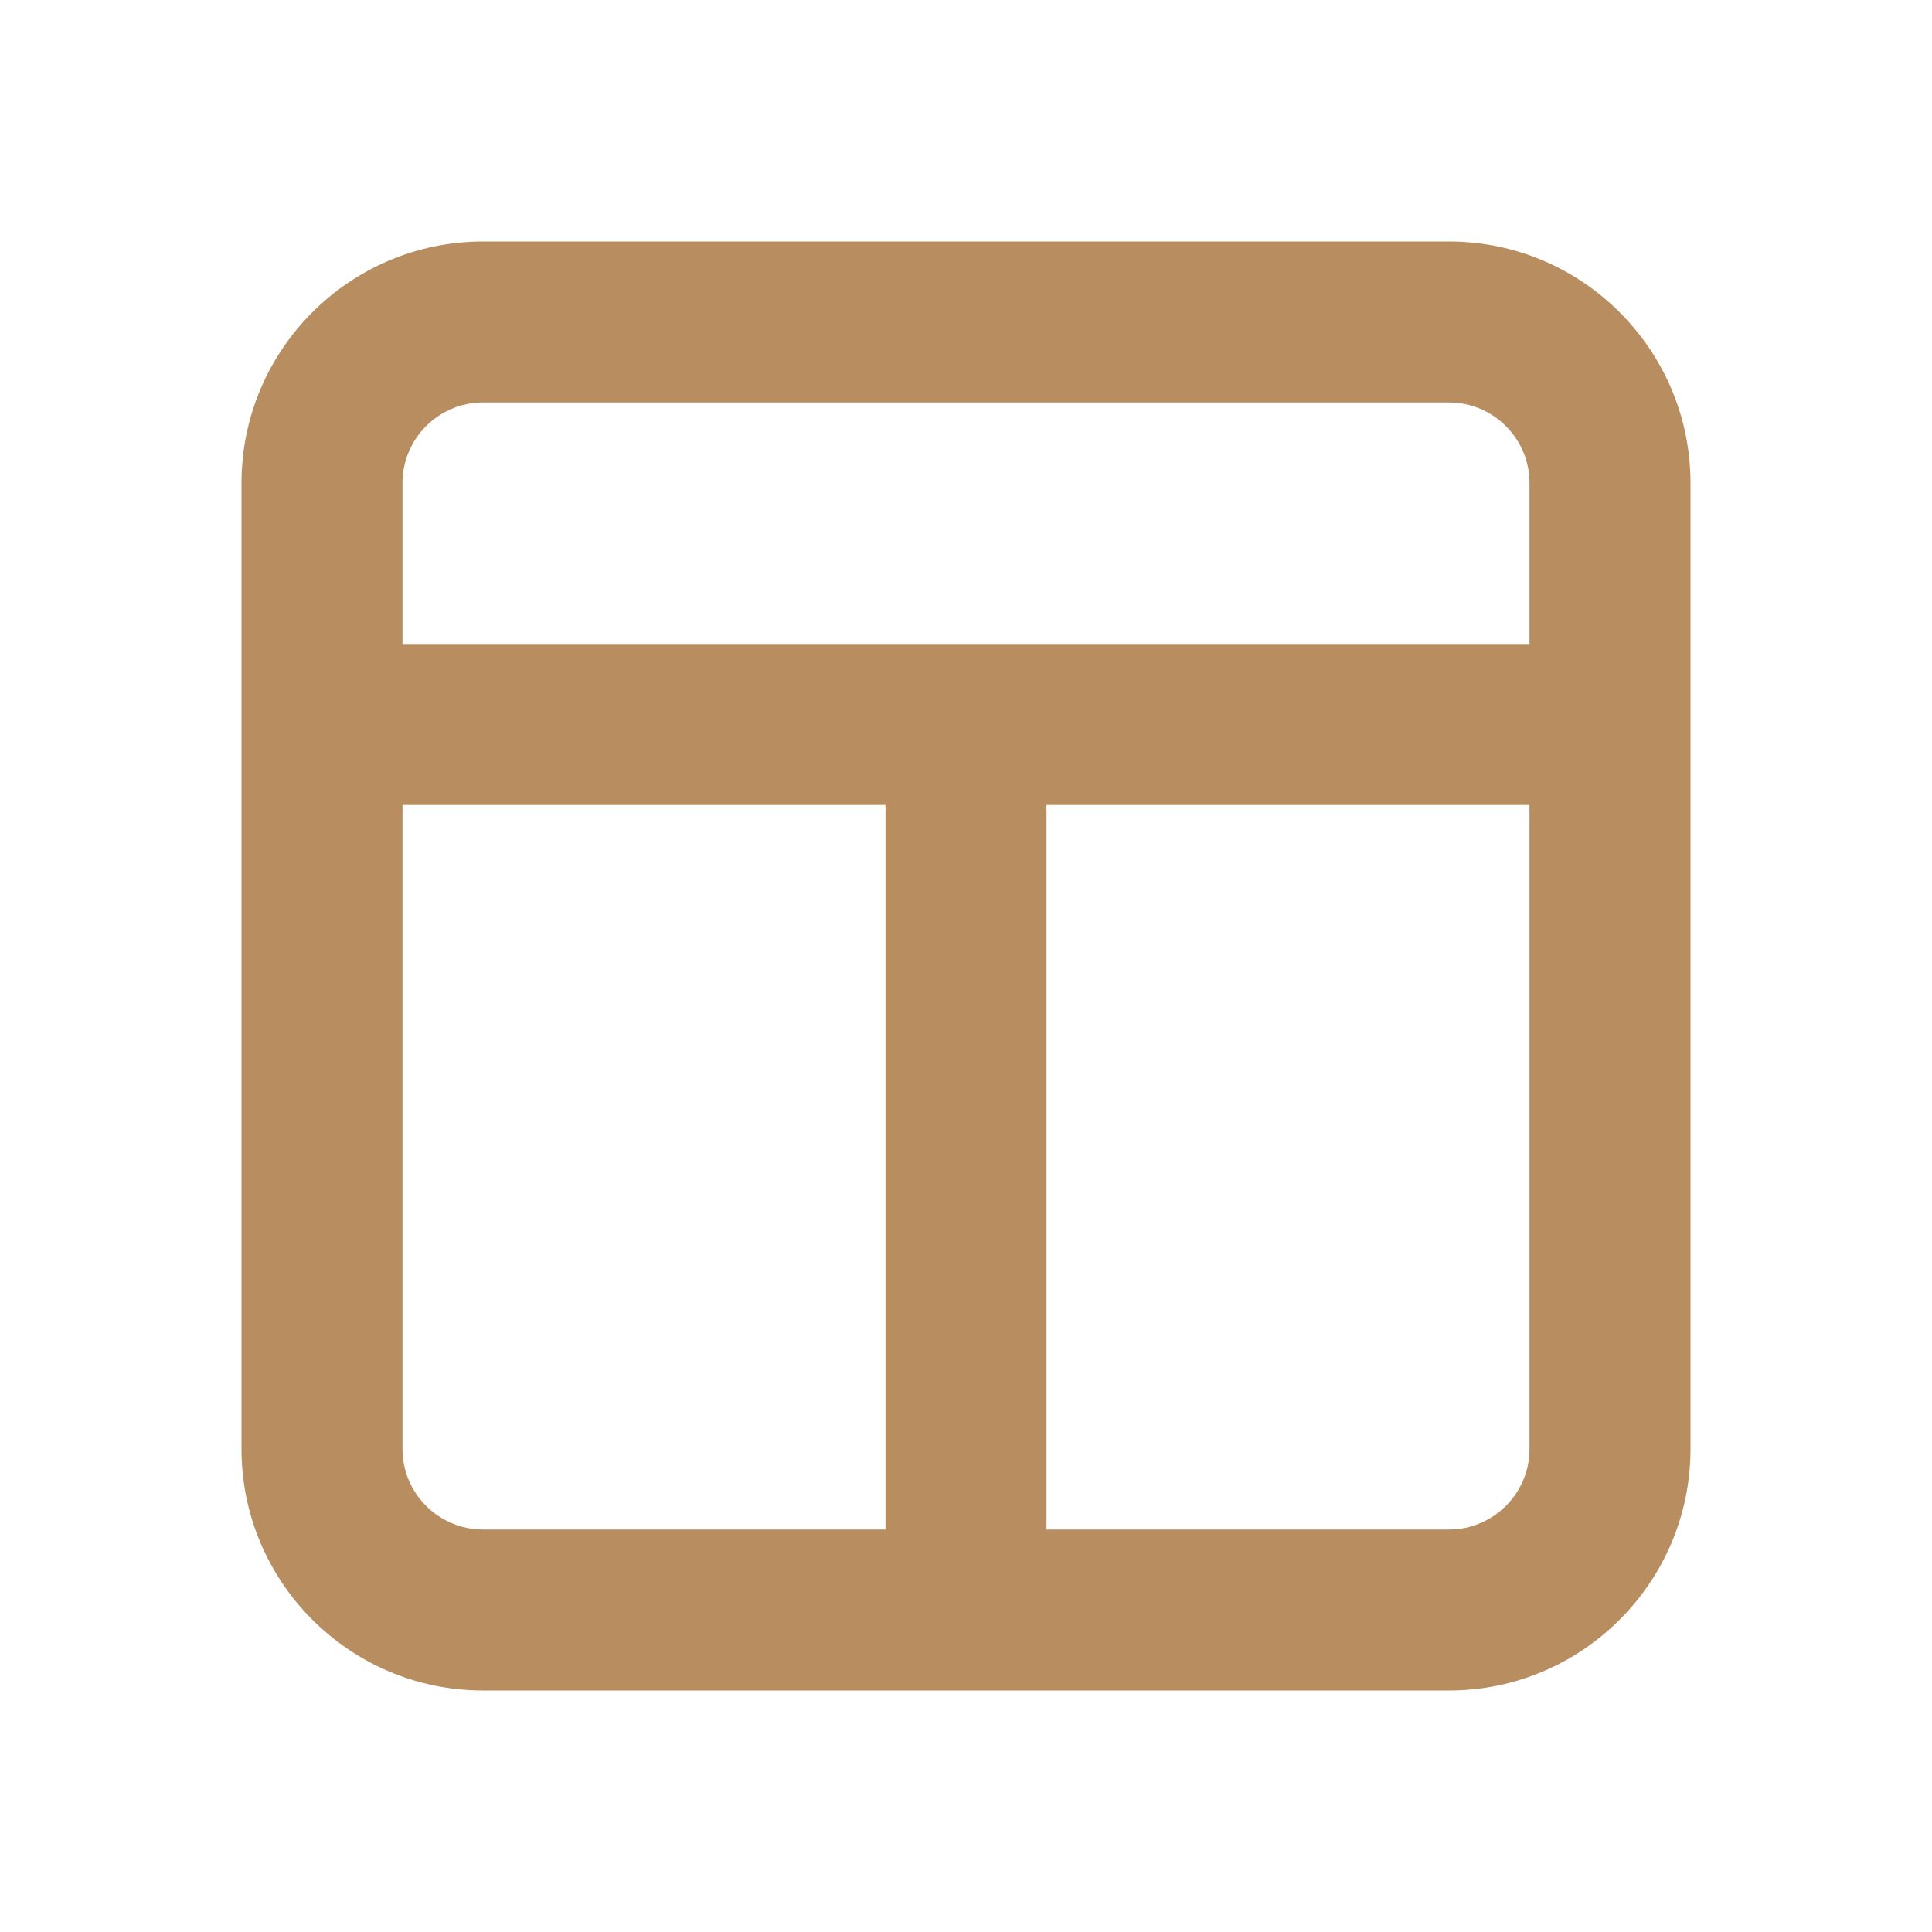
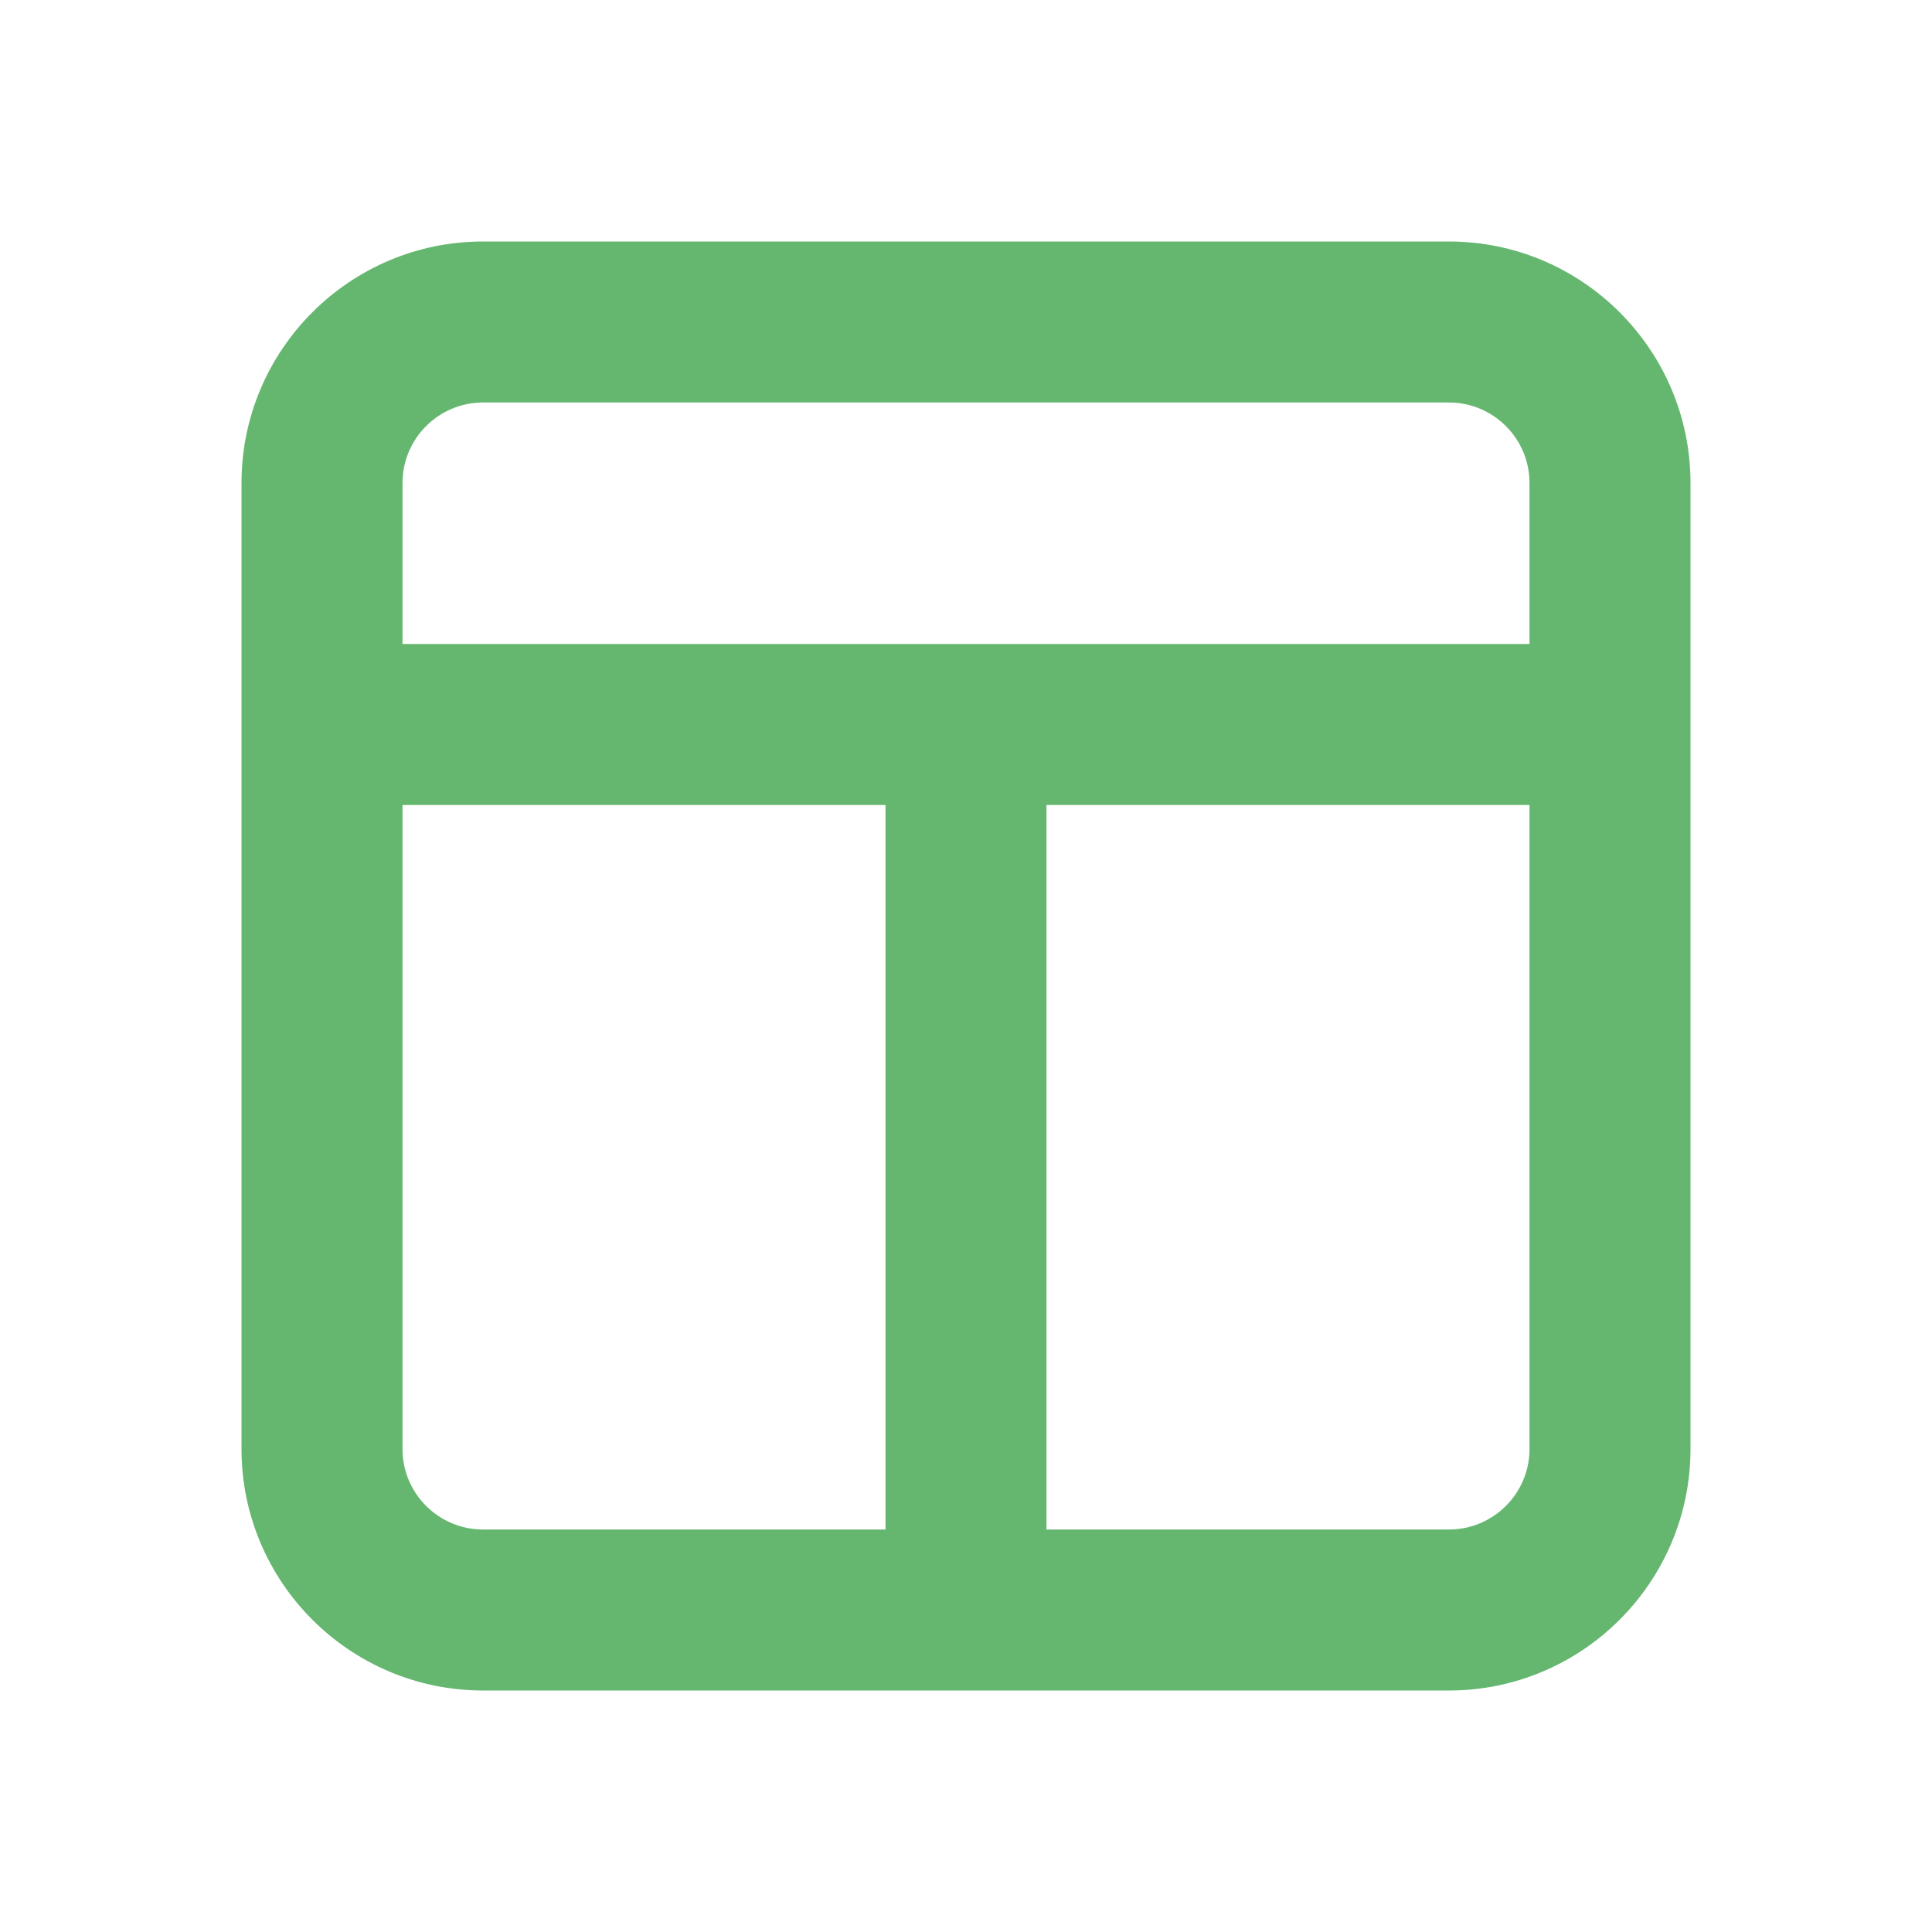
<svg xmlns="http://www.w3.org/2000/svg" width="24" height="24" viewBox="0 0 24 24" fill="none">
  <g id="Icons / Layout">
-     <path id="Color" fill-rule="evenodd" clip-rule="evenodd" d="M18 19H13V10H19V18C19 18.552 18.551 19 18 19ZM5 18V10H11V19H6C5.449 19 5 18.552 5 18ZM6 5H18C18.551 5 19 5.448 19 6V8H5V6C5 5.448 5.449 5 6 5ZM18 3H6C4.346 3 3 4.346 3 6V8.818V9.182V18C3 19.654 4.346 21 6 21H18C19.654 21 21 19.654 21 18V9.182V8.818V6C21 4.346 19.654 3 18 3Z" fill="#B88E61" />
+     <path id="Color" fill-rule="evenodd" clip-rule="evenodd" d="M18 19H13V10H19V18C19 18.552 18.551 19 18 19ZM5 18V10H11V19H6C5.449 19 5 18.552 5 18ZM6 5H18C18.551 5 19 5.448 19 6V8H5V6C5 5.448 5.449 5 6 5ZM18 3H6C4.346 3 3 4.346 3 6V8.818V9.182V18C3 19.654 4.346 21 6 21H18C19.654 21 21 19.654 21 18V9.182V8.818V6C21 4.346 19.654 3 18 3Z" fill="#65B770" />
  </g>
</svg>
